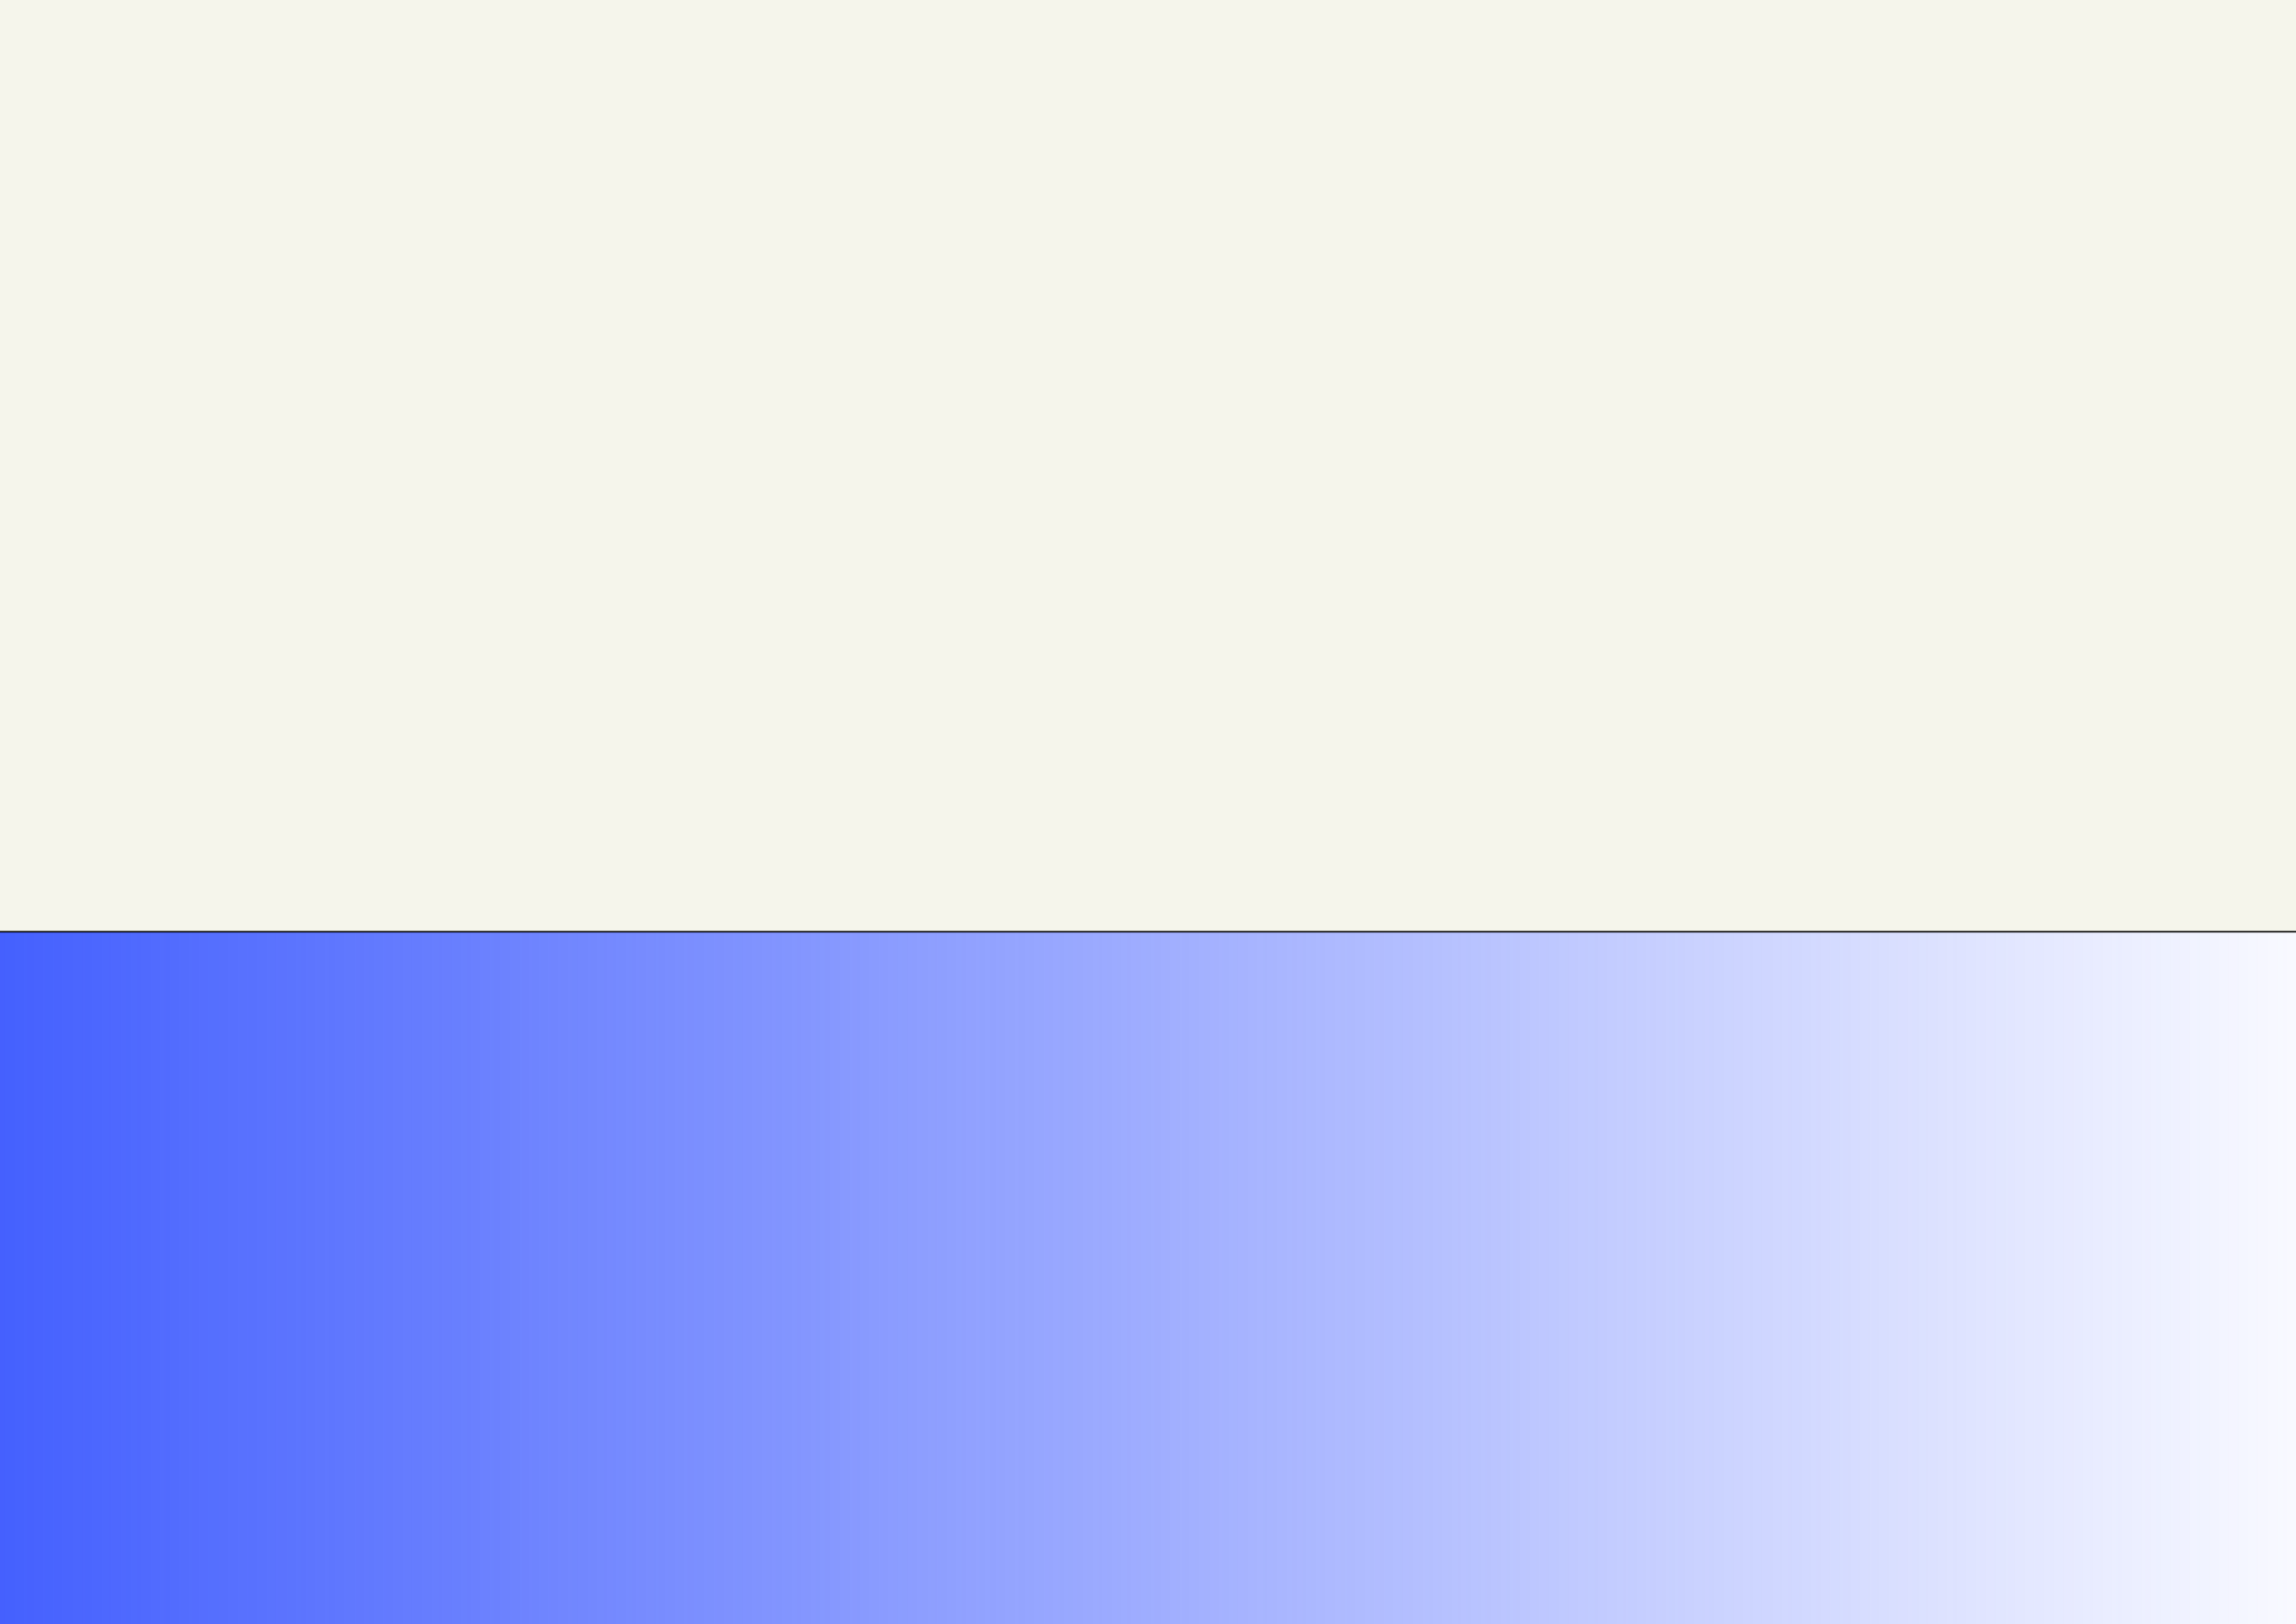
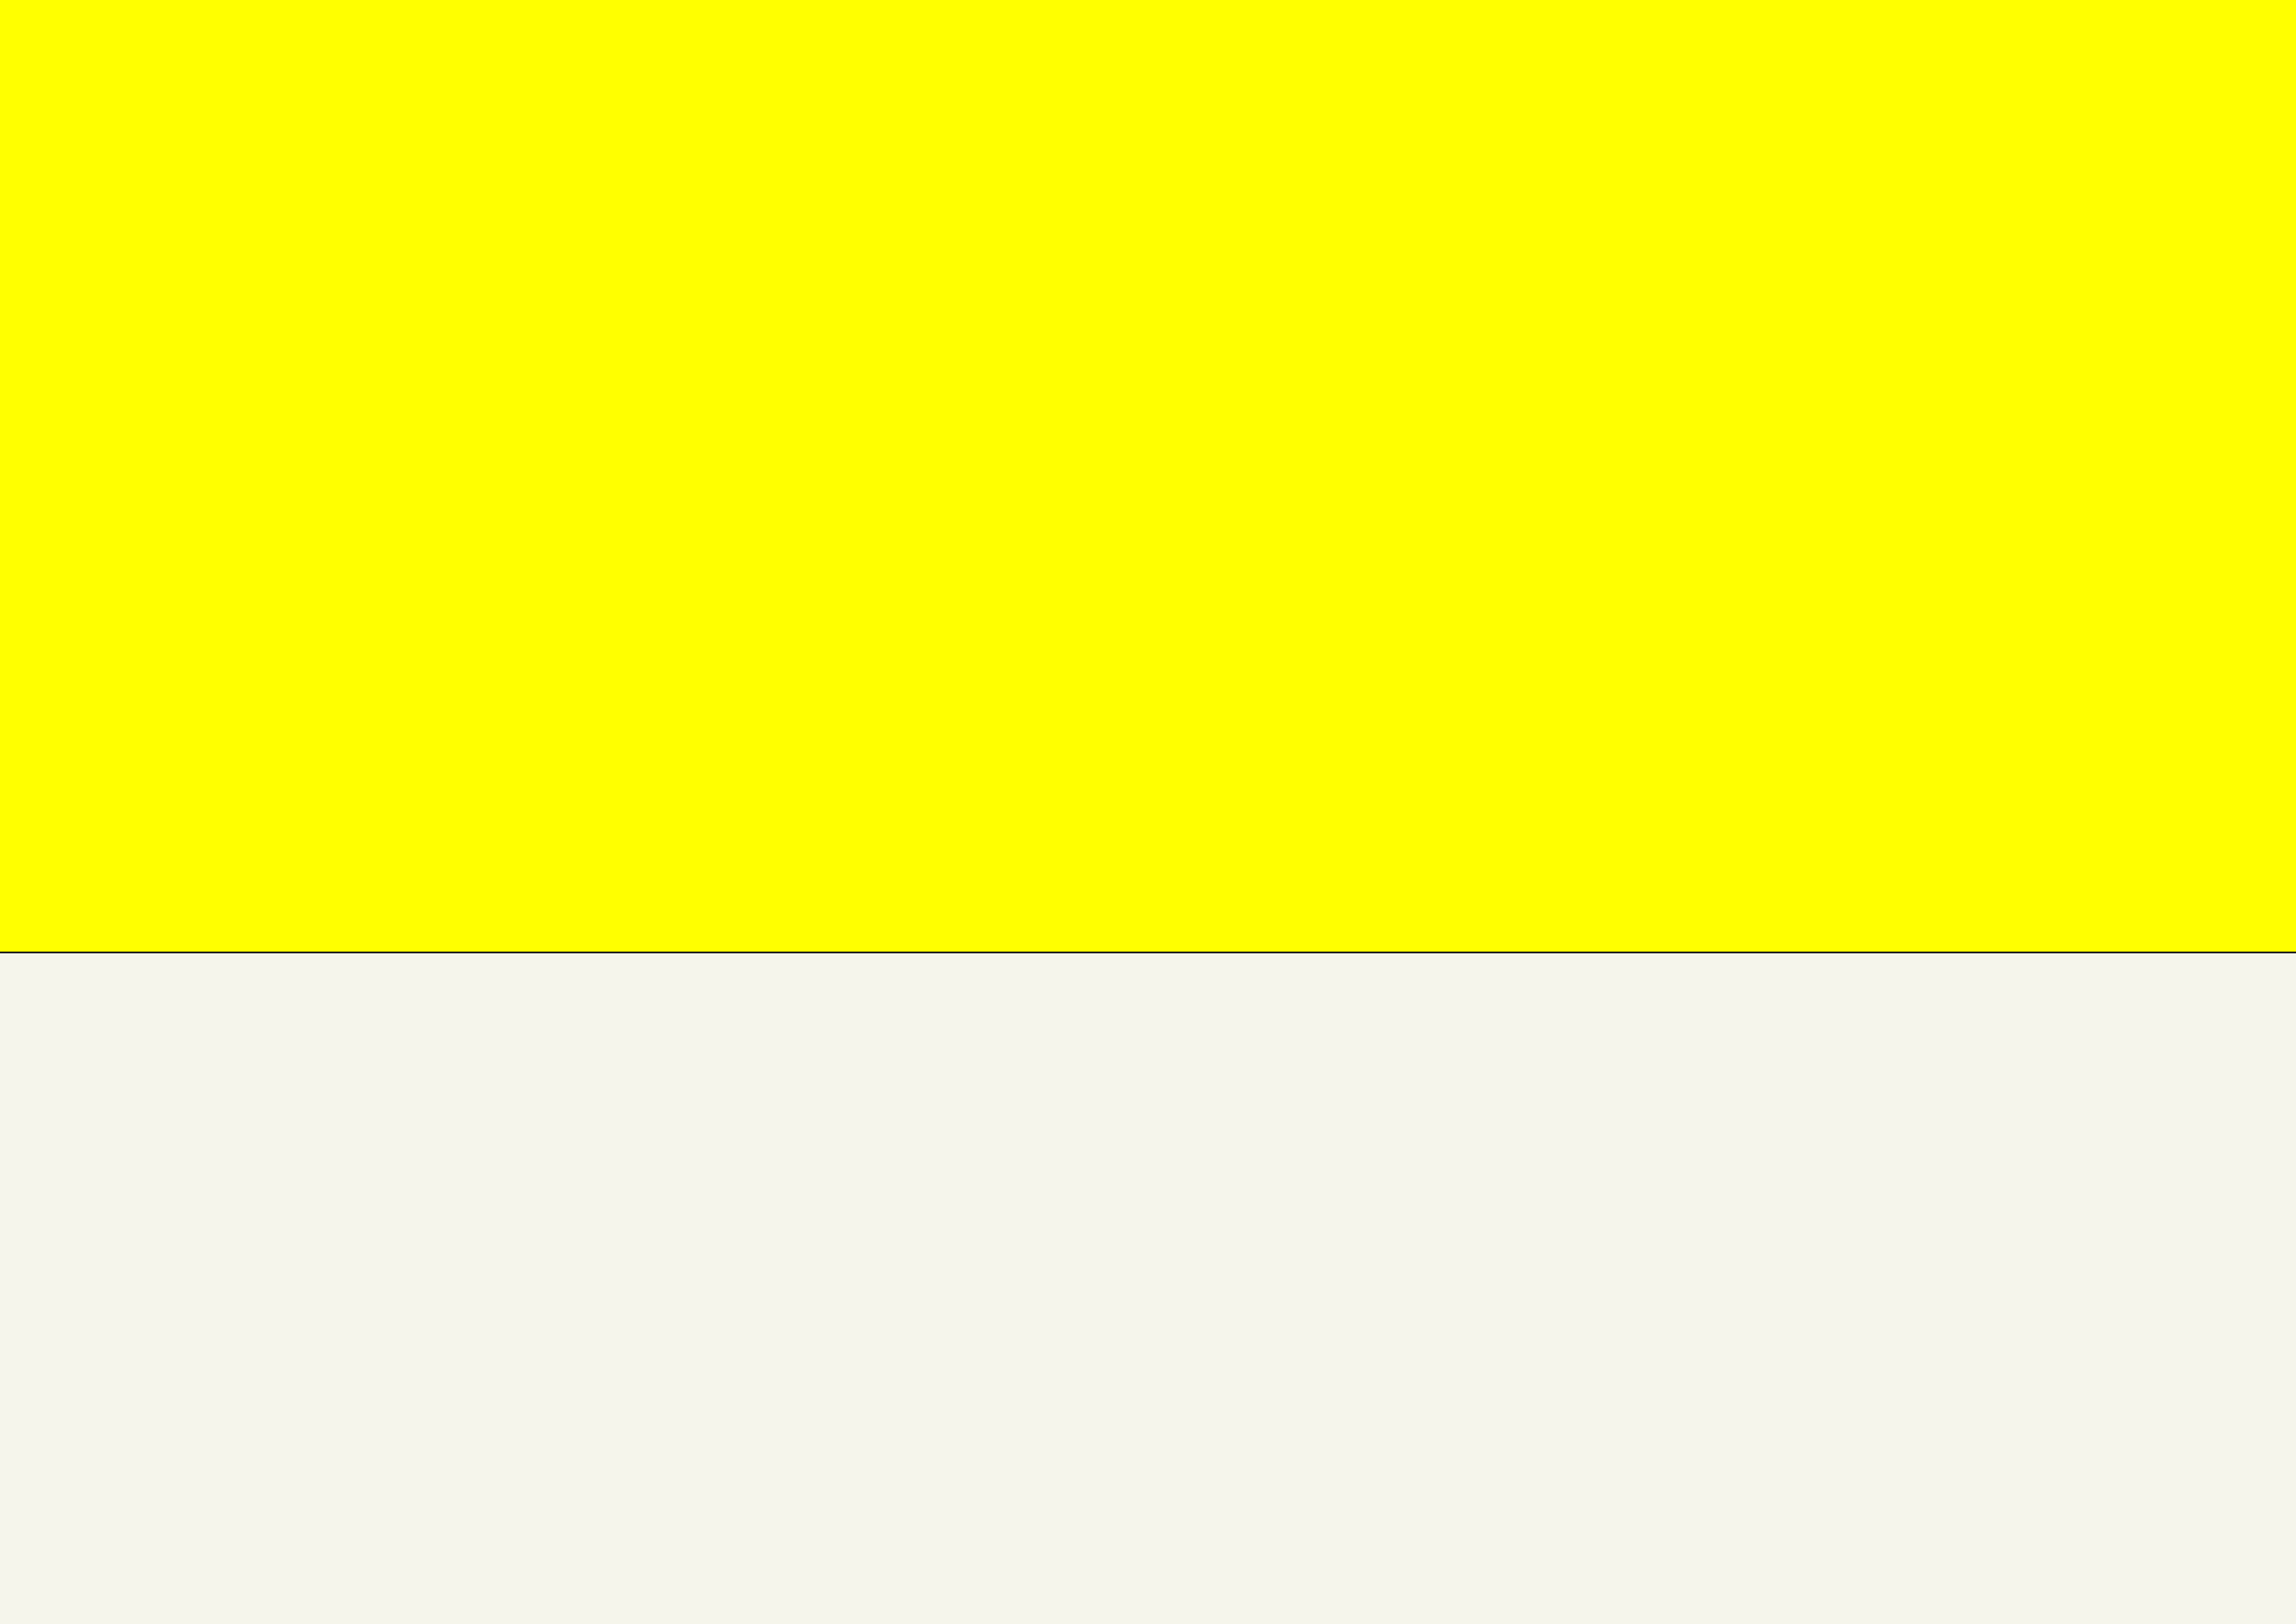
- <svg xmlns="http://www.w3.org/2000/svg" xmlns:xlink="http://www.w3.org/1999/xlink" width="297mm" height="210mm" viewBox="0 0 297 210" version="1.1" id="svg8">
-   <defs id="defs2">
-     <linearGradient id="linearGradient835">
-       <stop style="stop-color:#3d5afe;stop-opacity:1;" offset="0" id="stop831" />
-       <stop style="stop-color:#3d5afe;stop-opacity:0;" offset="1" id="stop833" />
-     </linearGradient>
-     <linearGradient xlink:href="#linearGradient835" id="linearGradient837" x1="-12.606" y1="108.891" x2="307.805" y2="108.891" gradientUnits="userSpaceOnUse" />
-   </defs>
+ <svg xmlns="http://www.w3.org/2000/svg" width="297mm" height="210mm" viewBox="0 0 297 210" version="1.1" id="svg8">
+   <defs id="defs2" />
  <g id="layer3" style="display:inline;opacity:0.317" />
  <g id="layer6" style="opacity:1" />
  <g id="layer5" style="display:inline;opacity:1">
-     <rect style="display:inline;opacity:1;fill:url(#linearGradient837);fill-opacity:1;stroke:#000000;stroke-width:0.265;stroke-miterlimit:4;stroke-dasharray:none;stroke-opacity:1" id="rect10" width="320.145" height="230.943" x="-12.473" y="-6.58" />
-     <rect style="display:inline;opacity:1;fill:#f5f5eb;fill-opacity:1;stroke:#000000;stroke-width:0.197;stroke-miterlimit:4;stroke-dasharray:none;stroke-opacity:1" id="rect10-36" width="321.431" height="127.106" x="-13.67" y="-6.598" />
+     <rect style="display:inline;opacity:1;fill:#f5f5eb;fill-opacity:1;stroke:#000000;stroke-width:0.266;stroke-miterlimit:4;stroke-dasharray:none;stroke-opacity:1" id="rect10-36" width="321.363" height="230.225" x="-13.636" y="-6.564" />
+     <rect style="display:inline;opacity:1;fill:#ffff00;fill-opacity:1;stroke:#000000;stroke-width:0.199;stroke-miterlimit:4;stroke-dasharray:none;stroke-opacity:1" id="rect10-36-3" width="321.135" height="130.008" x="-13.331" y="-6.829" />
  </g>
  <g id="layer1" transform="translate(0,-87)" style="display:inline;opacity:0.501" />
  <g id="layer2" style="display:inline;opacity:0.351" />
  <g id="layer4" style="opacity:0.823" />
</svg>
